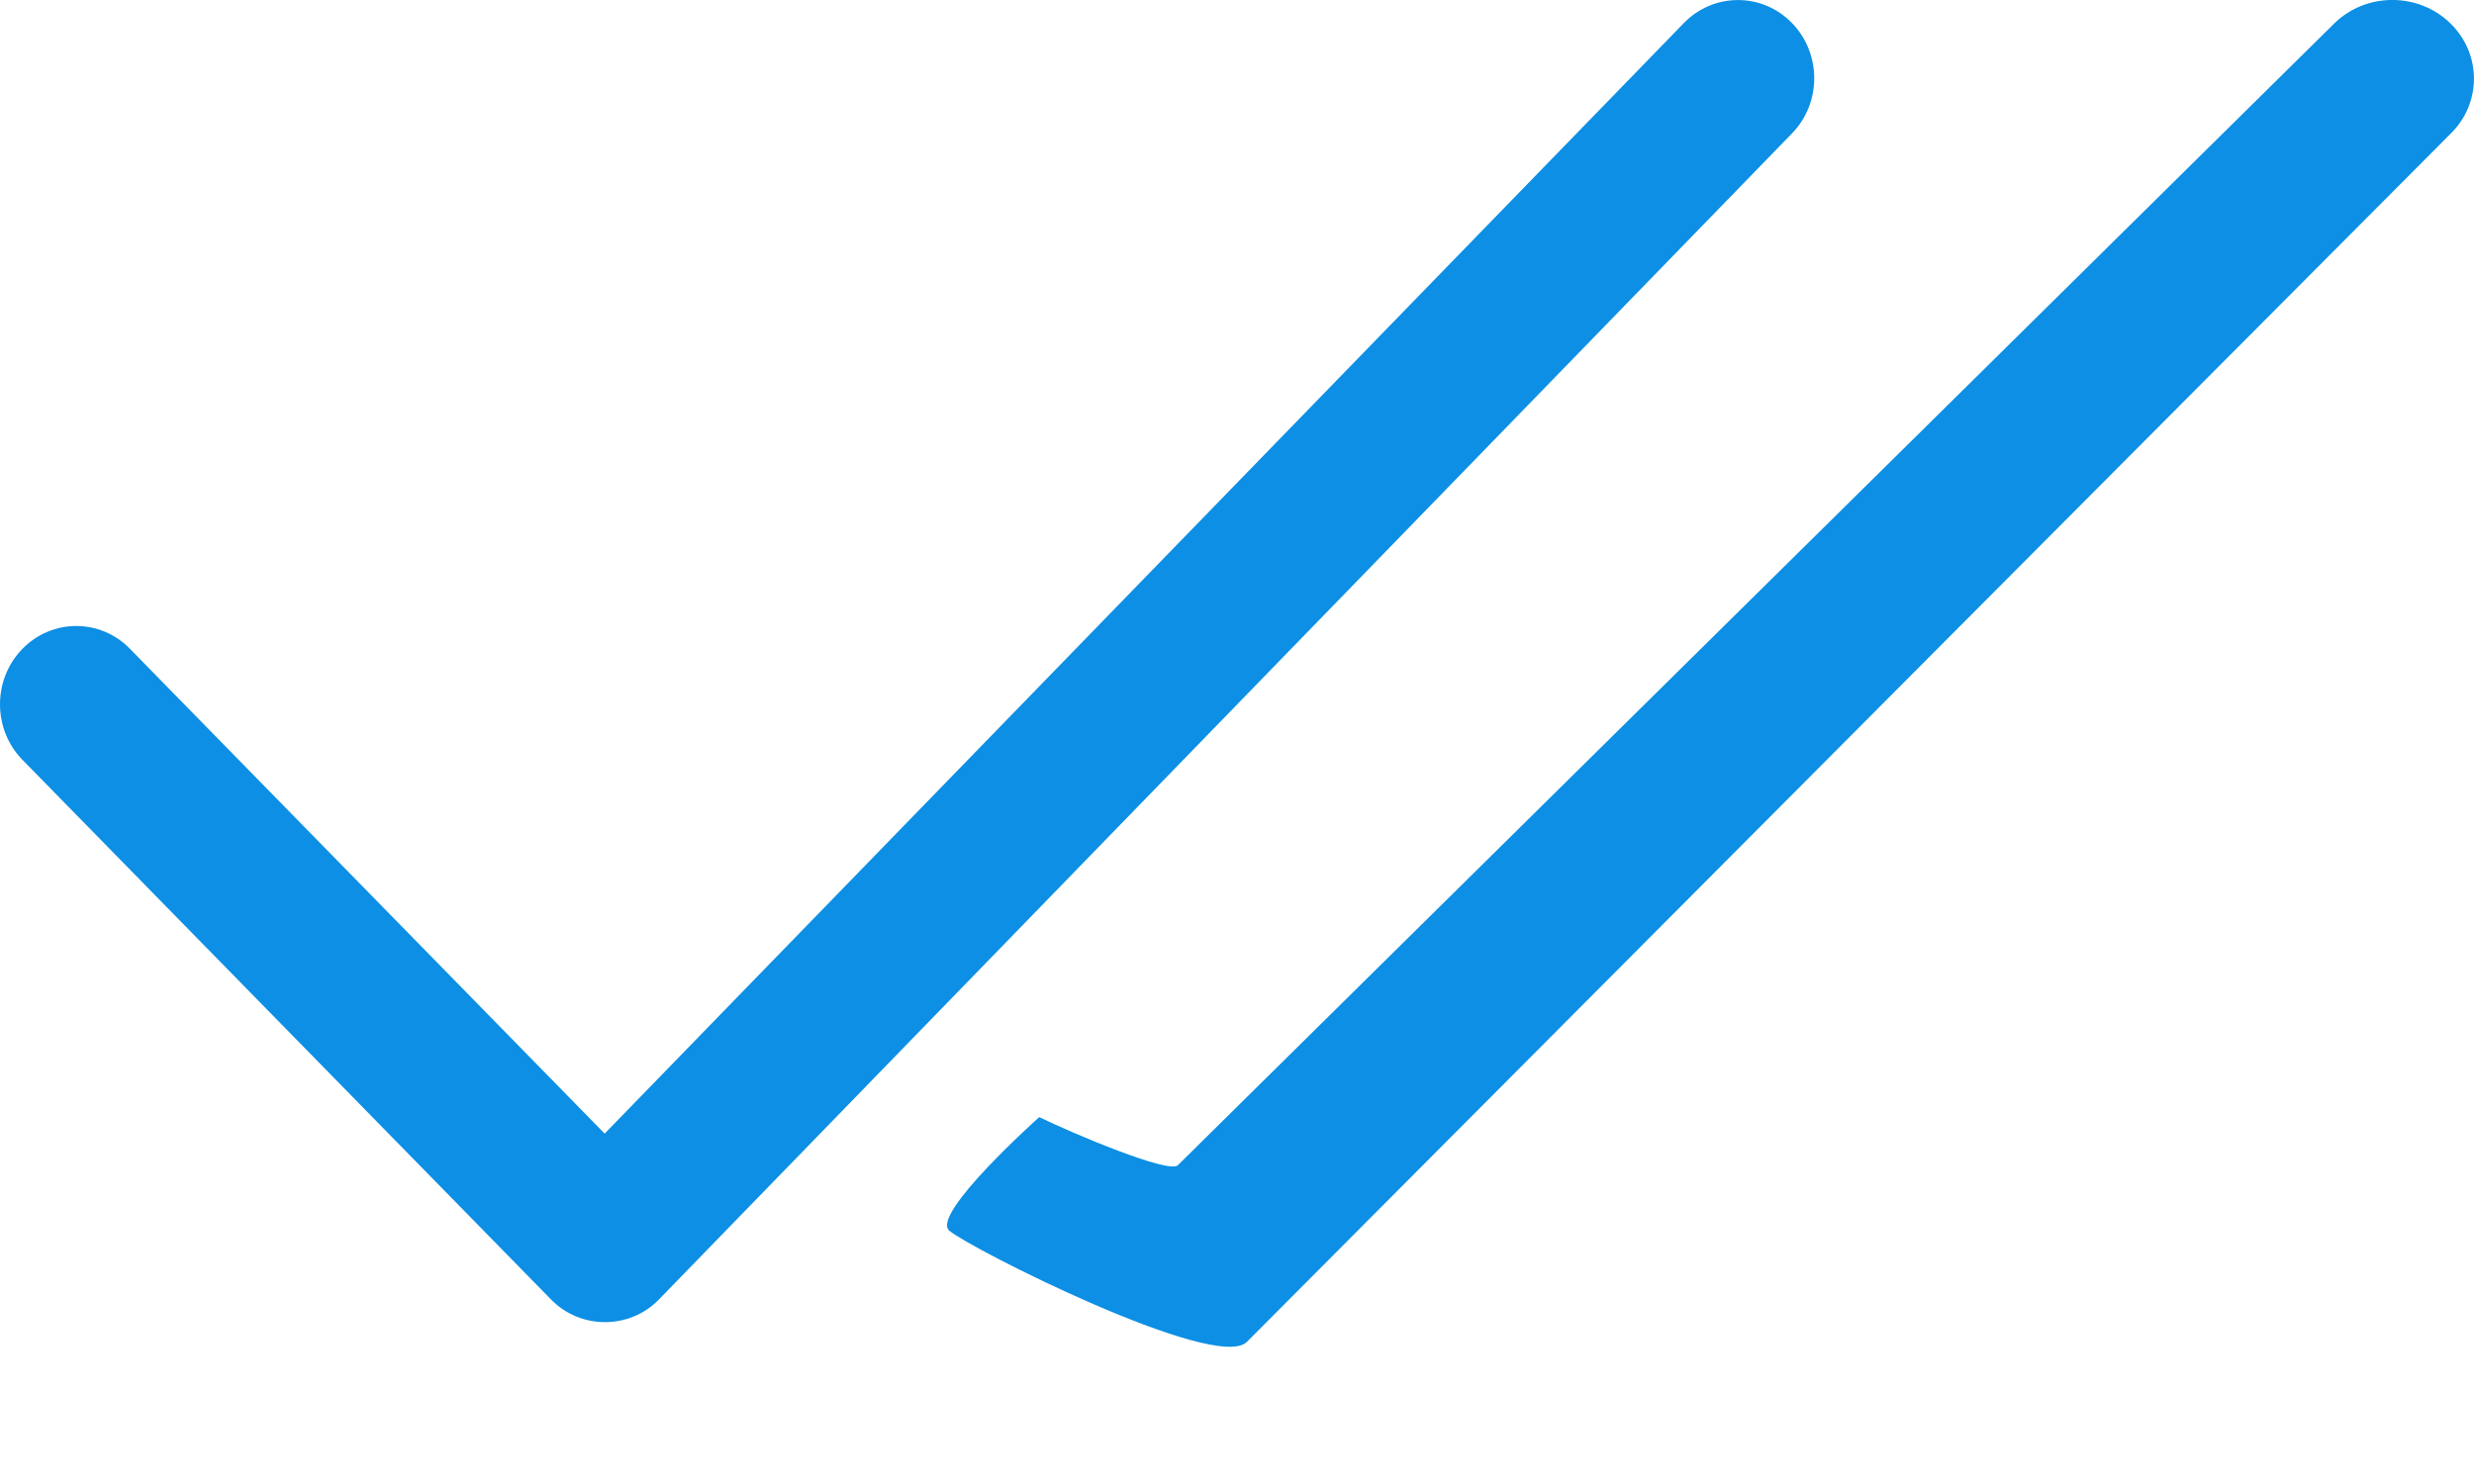
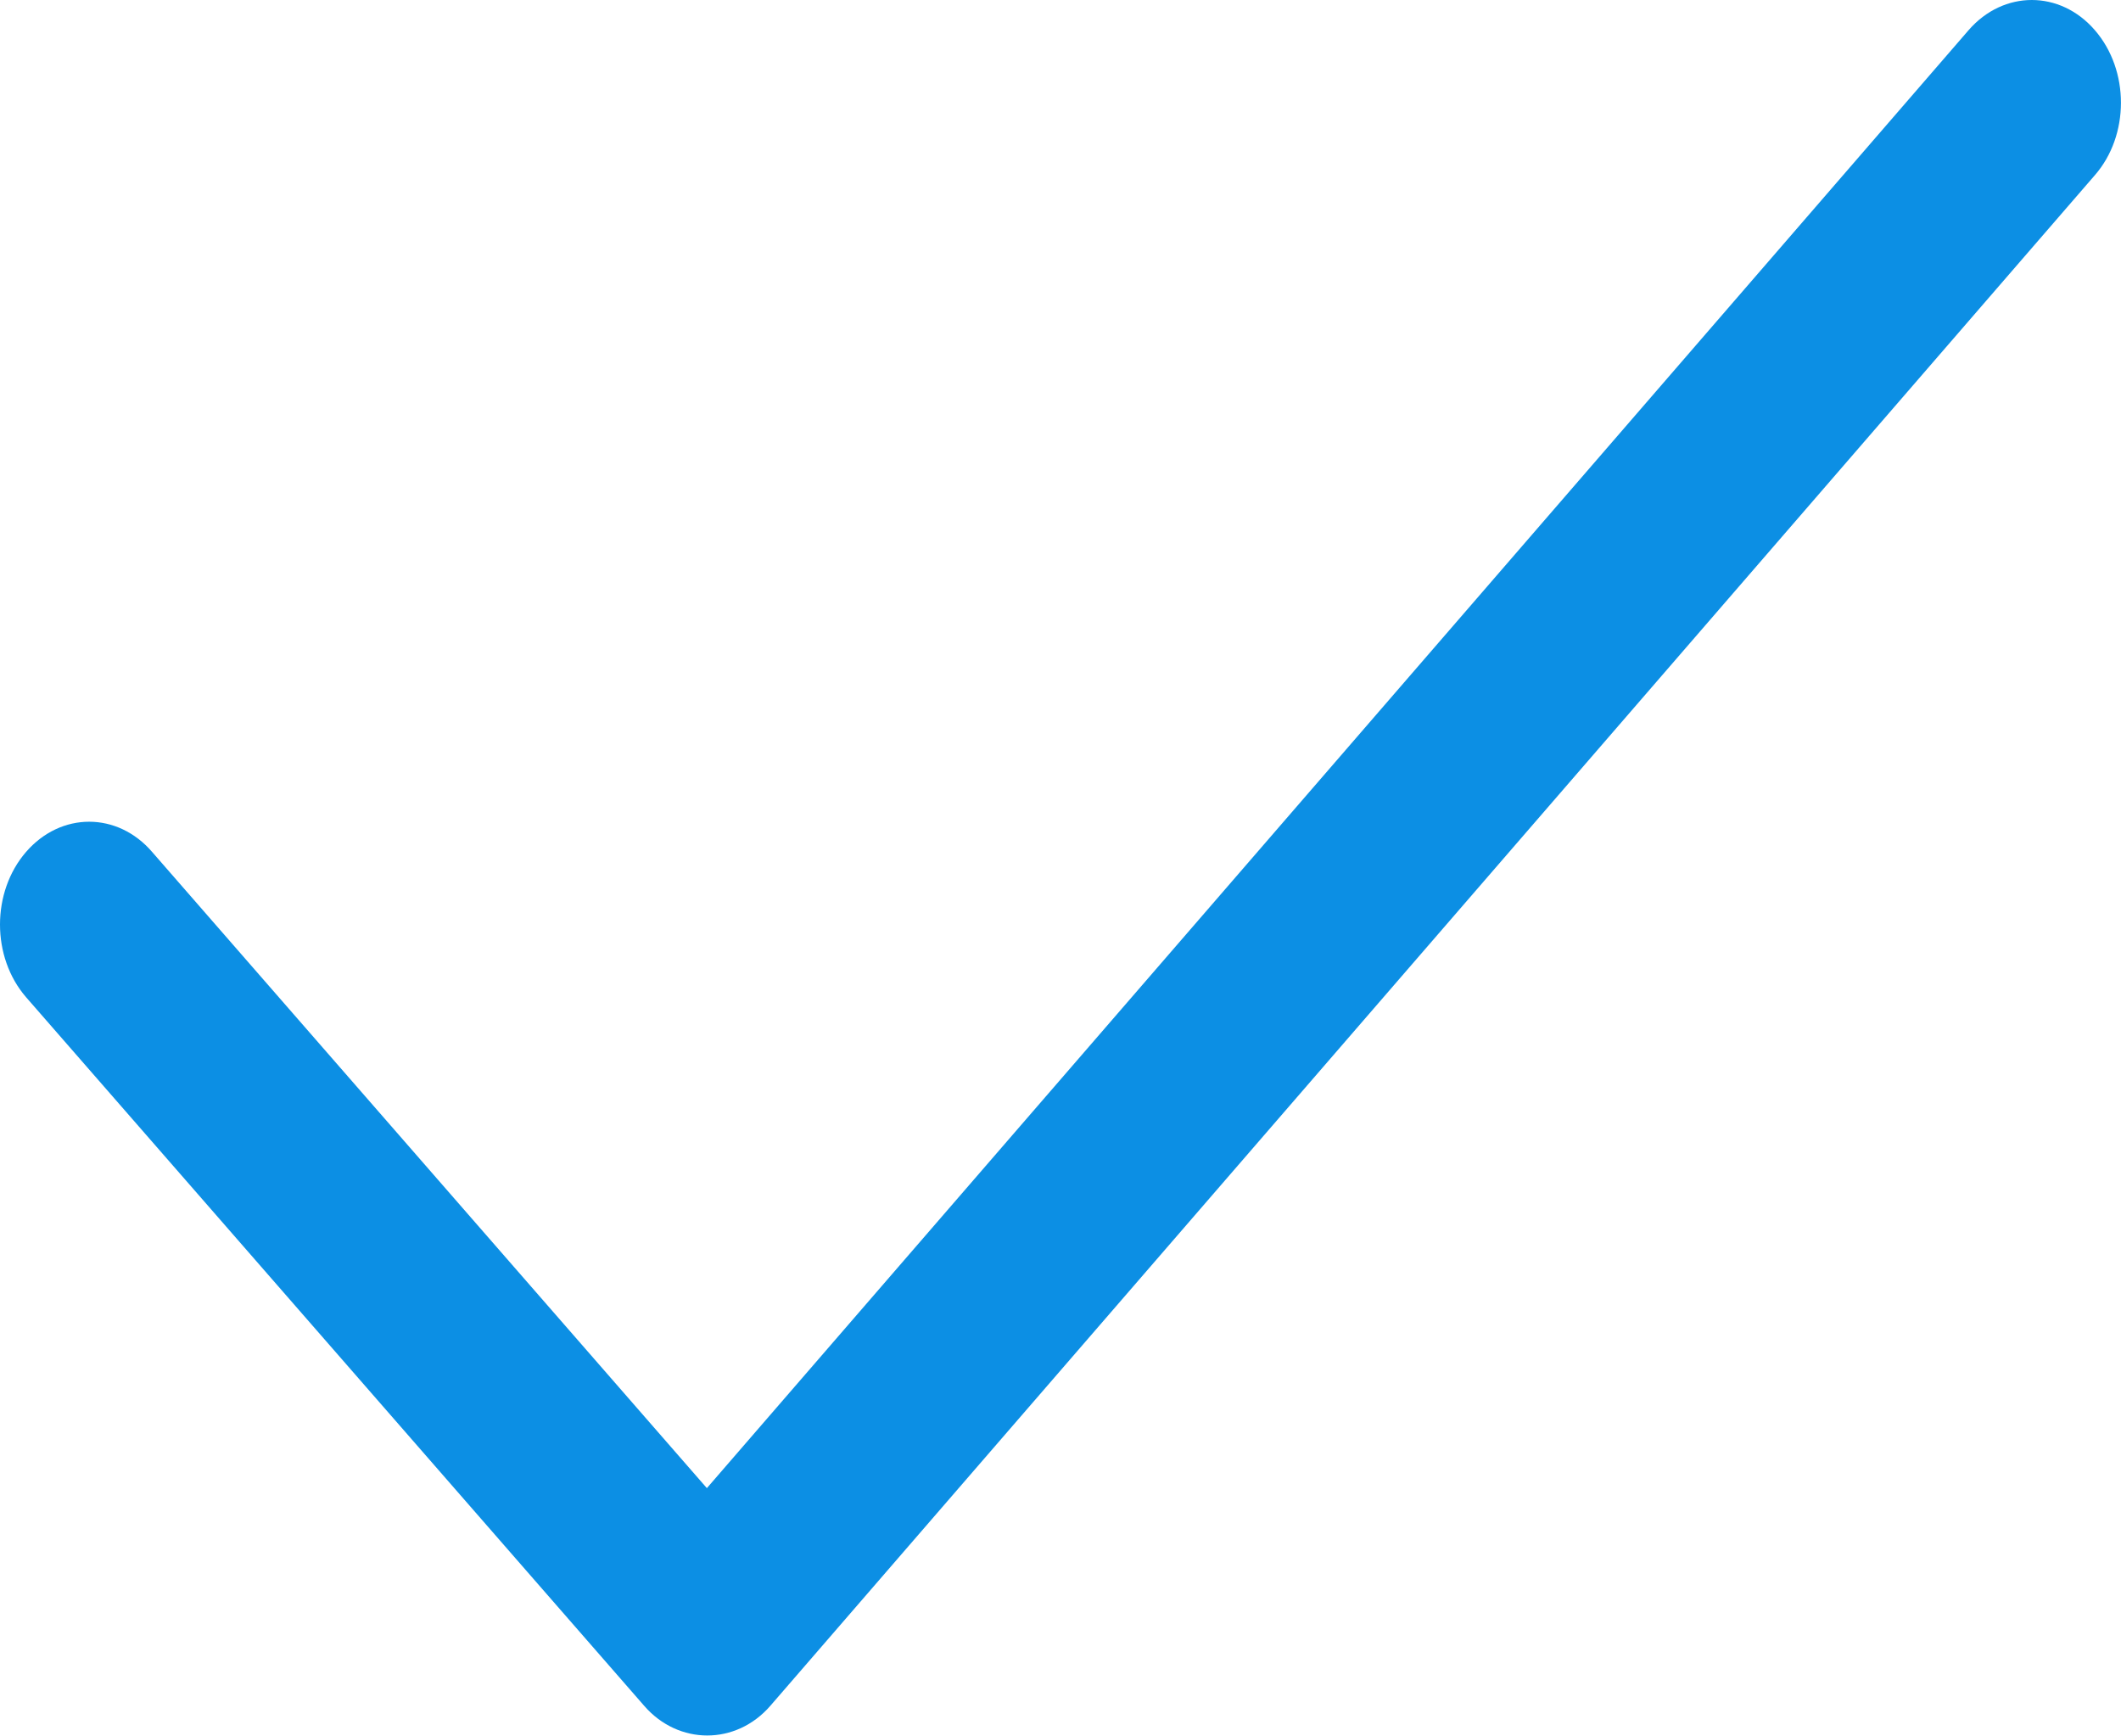
- <svg xmlns="http://www.w3.org/2000/svg" width="15" height="9" viewBox="0 0 15 9" fill="none">
-   <path fill-rule="evenodd" clip-rule="evenodd" d="M3.666 6.875L10.21 0.139C10.391 -0.046 10.684 -0.046 10.864 0.139C11.045 0.324 11.045 0.625 10.864 0.81L3.995 7.881C3.817 8.064 3.519 8.064 3.341 7.881L0.135 4.607C-0.045 4.422 -0.045 4.121 0.135 3.936C0.316 3.75 0.609 3.75 0.789 3.936L3.666 6.875ZM7.141 7.067L14.155 0.14C14.348 -0.047 14.662 -0.047 14.855 0.14C15.048 0.326 15.048 0.628 14.855 0.814L7.559 8.139C7.368 8.323 5.872 7.567 5.755 7.463C5.642 7.363 6.301 6.775 6.301 6.775C6.506 6.875 7.087 7.12 7.141 7.067Z" fill="#0C8FE4" />
+ <svg xmlns="http://www.w3.org/2000/svg" width="11" height="9" viewBox="0 0 11 9" fill="none">
+   <path fill-rule="evenodd" clip-rule="evenodd" d="M10.21 0.156L3.666 7.717L0.789 4.418C0.609 4.209 0.316 4.209 0.135 4.418C-0.045 4.626 -0.045 4.963 0.135 5.171L3.341 8.846C3.519 9.051 3.817 9.051 3.995 8.846L10.864 0.909C11.045 0.702 11.045 0.364 10.864 0.156C10.684 -0.052 10.391 -0.052 10.21 0.156Z" fill="#0C8FE4" />
</svg>
